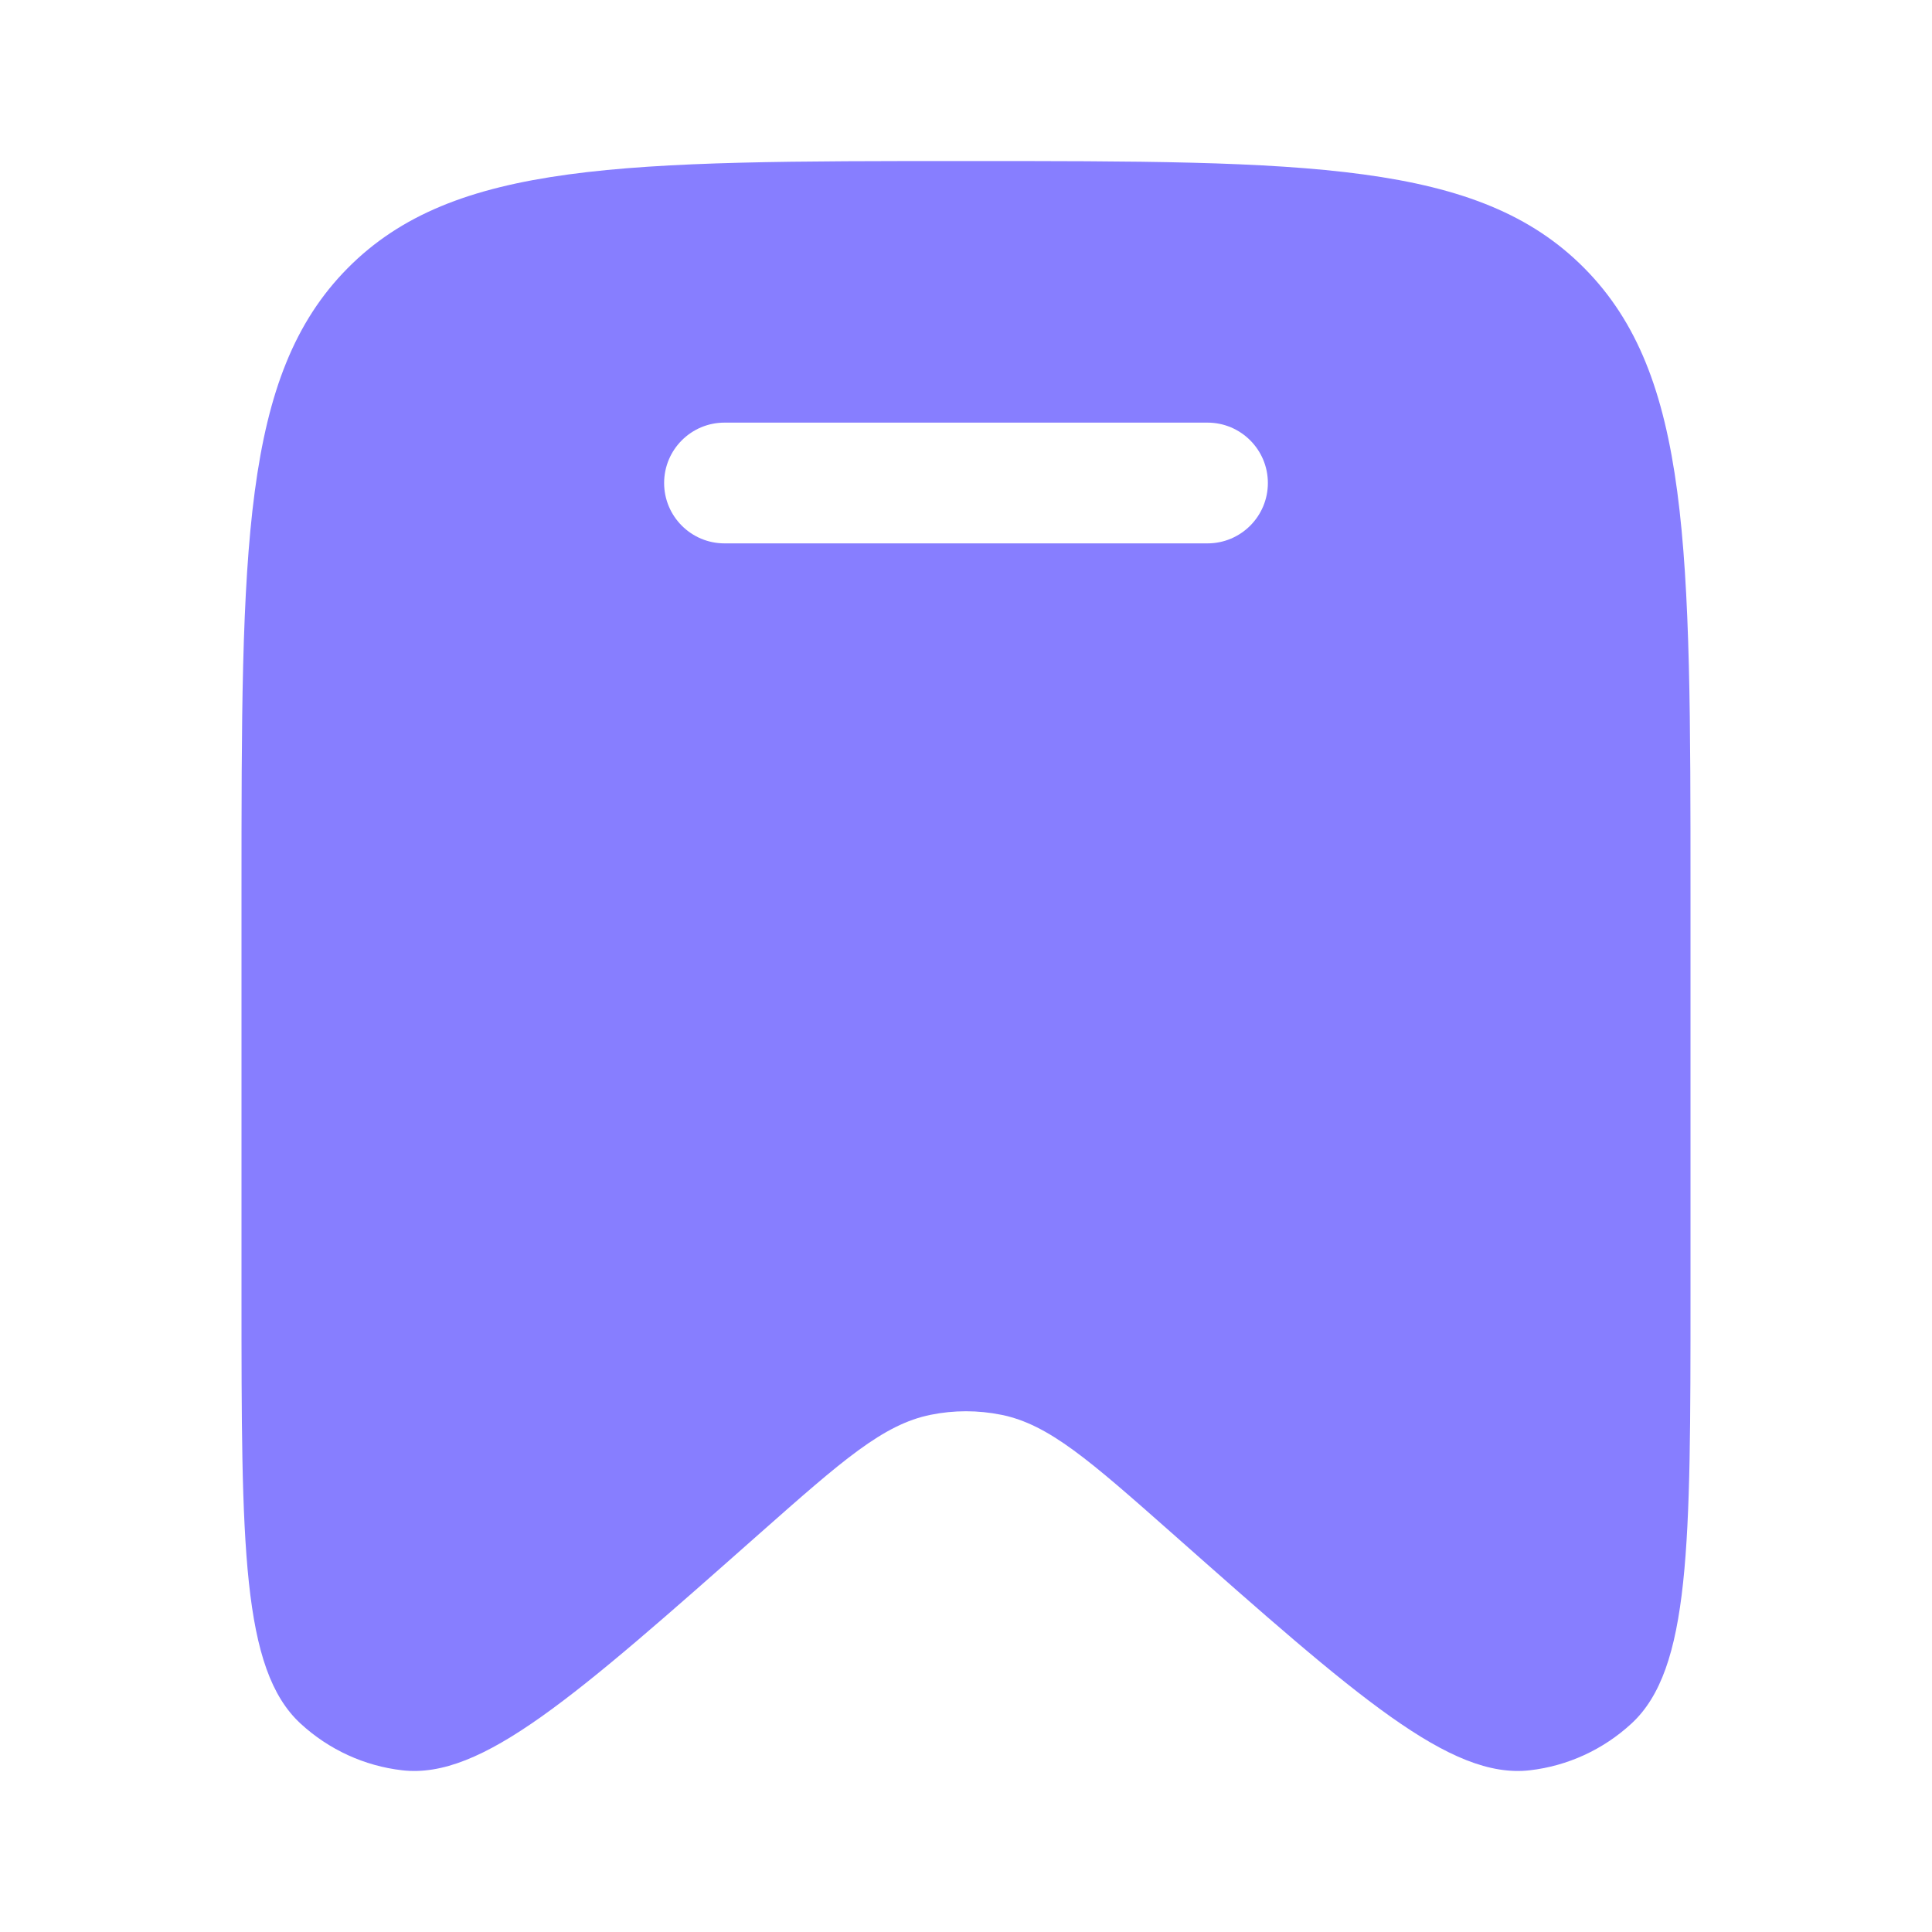
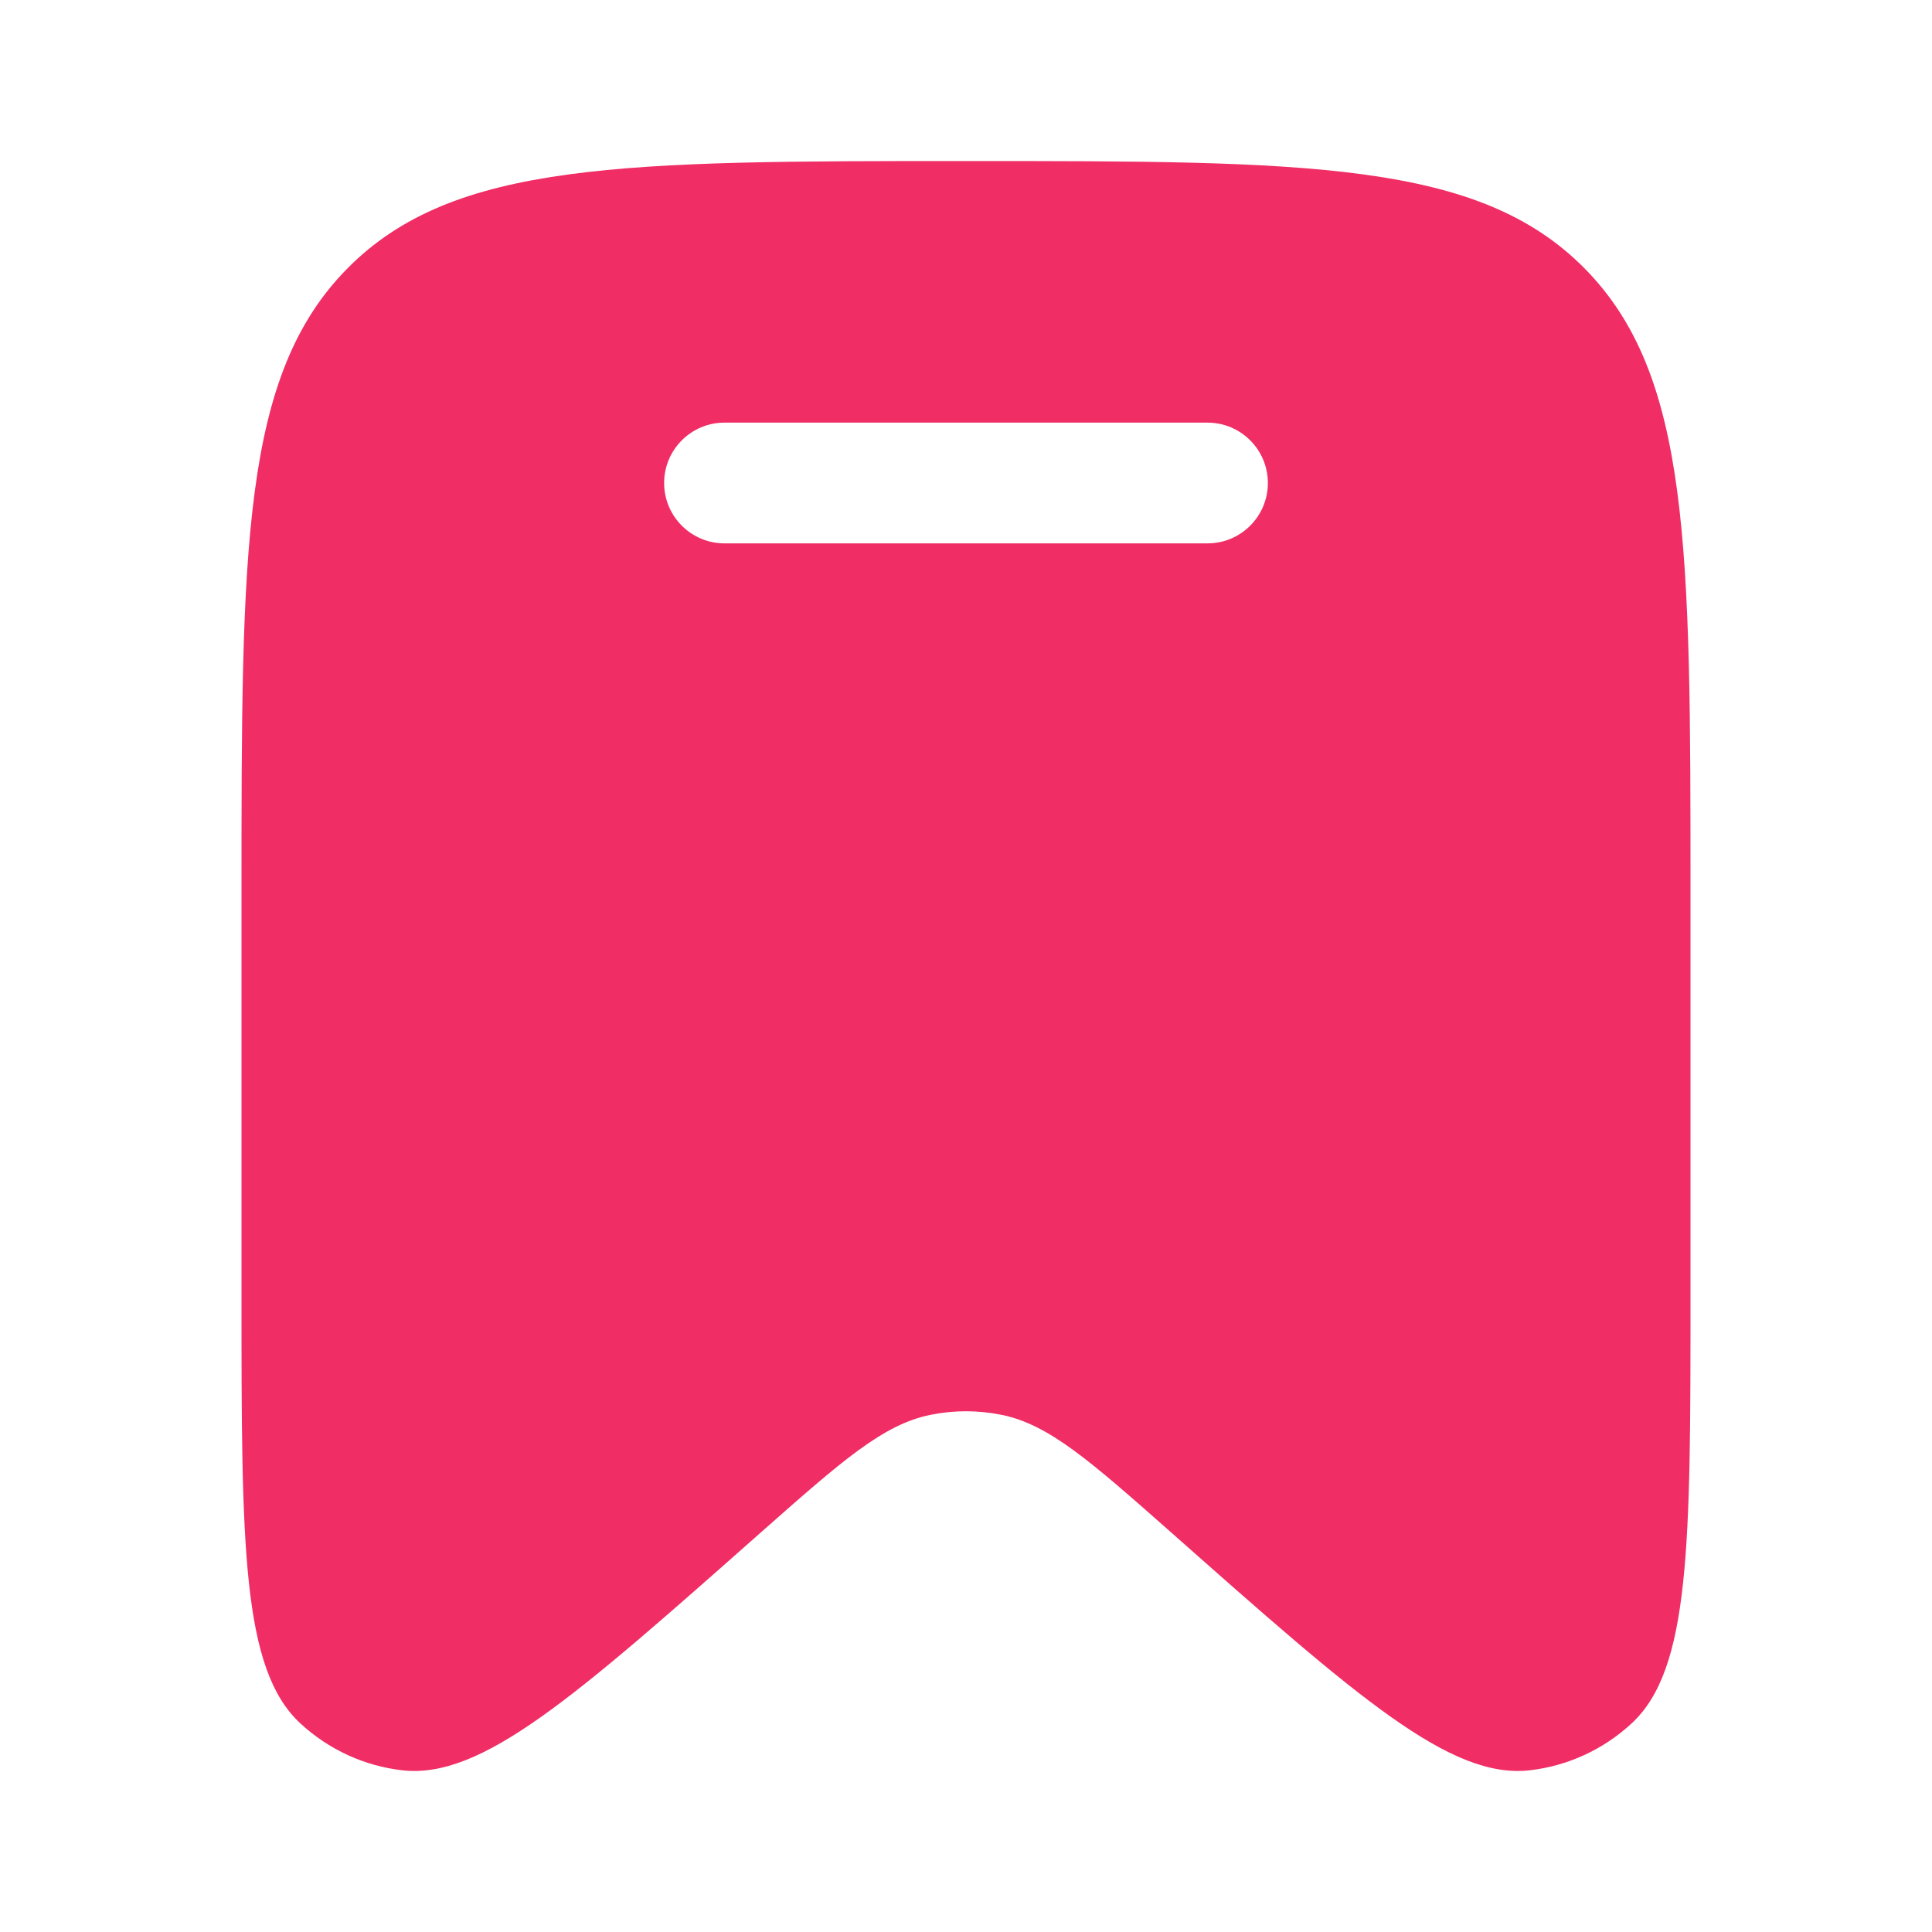
<svg xmlns="http://www.w3.org/2000/svg" width="20" height="20" viewBox="0 0 20 20" fill="none">
-   <path fill-rule="evenodd" clip-rule="evenodd" d="M17.5 9.248V13.409C17.5 15.989 17.5 17.28 16.888 17.843C16.596 18.112 16.228 18.281 15.836 18.326C15.013 18.42 14.053 17.571 12.132 15.871C11.282 15.12 10.858 14.745 10.366 14.646C10.124 14.597 9.875 14.597 9.634 14.646C9.142 14.745 8.718 15.12 7.868 15.871C5.947 17.571 4.987 18.42 4.164 18.326C3.772 18.281 3.404 18.112 3.112 17.843C2.5 17.28 2.5 15.989 2.5 13.409V9.248C2.5 5.674 2.5 3.887 3.598 2.777C4.697 1.667 6.464 1.667 10 1.667C13.536 1.667 15.303 1.667 16.402 2.777C17.5 3.887 17.5 5.674 17.5 9.248ZM6.875 5C6.875 4.655 7.155 4.375 7.5 4.375H12.5C12.845 4.375 13.125 4.655 13.125 5C13.125 5.345 12.845 5.625 12.5 5.625H7.5C7.155 5.625 6.875 5.345 6.875 5Z" fill="#877EFF" />
+   <path fill-rule="evenodd" clip-rule="evenodd" d="M17.5 9.248V13.409C17.5 15.989 17.5 17.28 16.888 17.843C16.596 18.112 16.228 18.281 15.836 18.326C15.013 18.42 14.053 17.571 12.132 15.871C11.282 15.12 10.858 14.745 10.366 14.646C10.124 14.597 9.875 14.597 9.634 14.646C9.142 14.745 8.718 15.12 7.868 15.871C5.947 17.571 4.987 18.42 4.164 18.326C3.772 18.281 3.404 18.112 3.112 17.843C2.5 17.28 2.5 15.989 2.5 13.409V9.248C2.5 5.674 2.5 3.887 3.598 2.777C4.697 1.667 6.464 1.667 10 1.667C13.536 1.667 15.303 1.667 16.402 2.777C17.5 3.887 17.5 5.674 17.5 9.248ZM6.875 5C6.875 4.655 7.155 4.375 7.5 4.375H12.5C12.845 4.375 13.125 4.655 13.125 5C13.125 5.345 12.845 5.625 12.5 5.625H7.5C7.155 5.625 6.875 5.345 6.875 5Z" fill="#F02D65" />
</svg>
